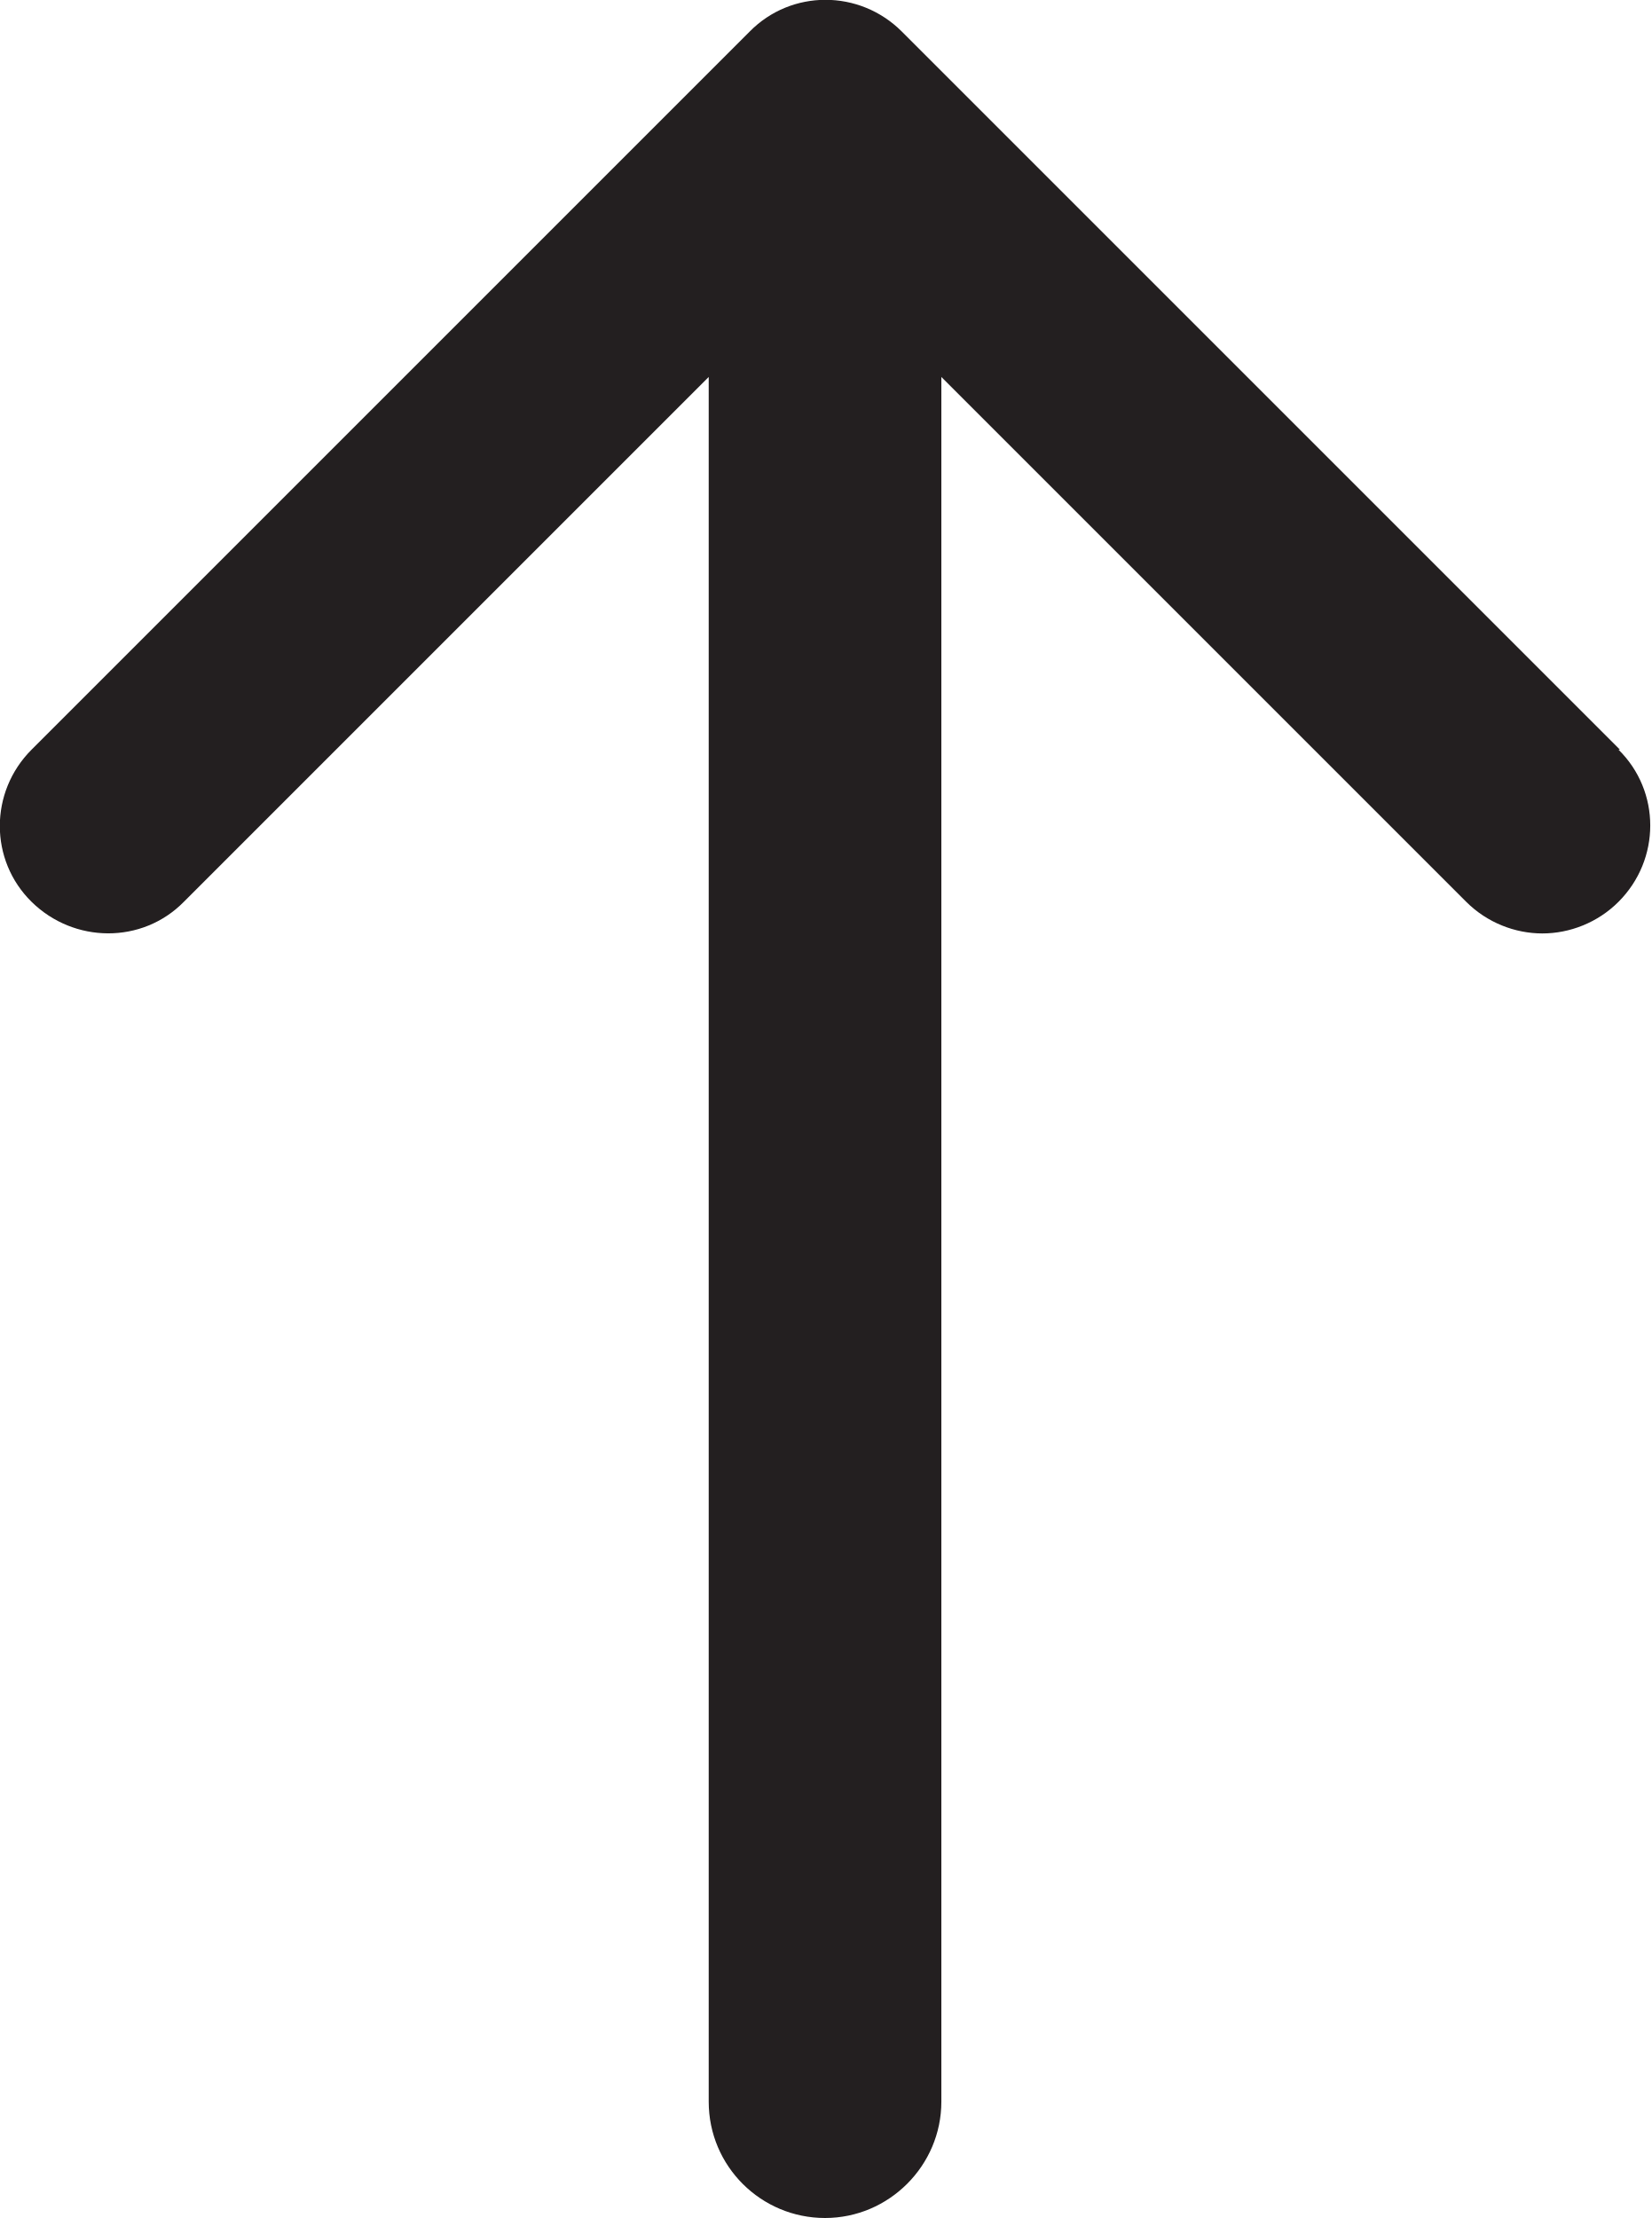
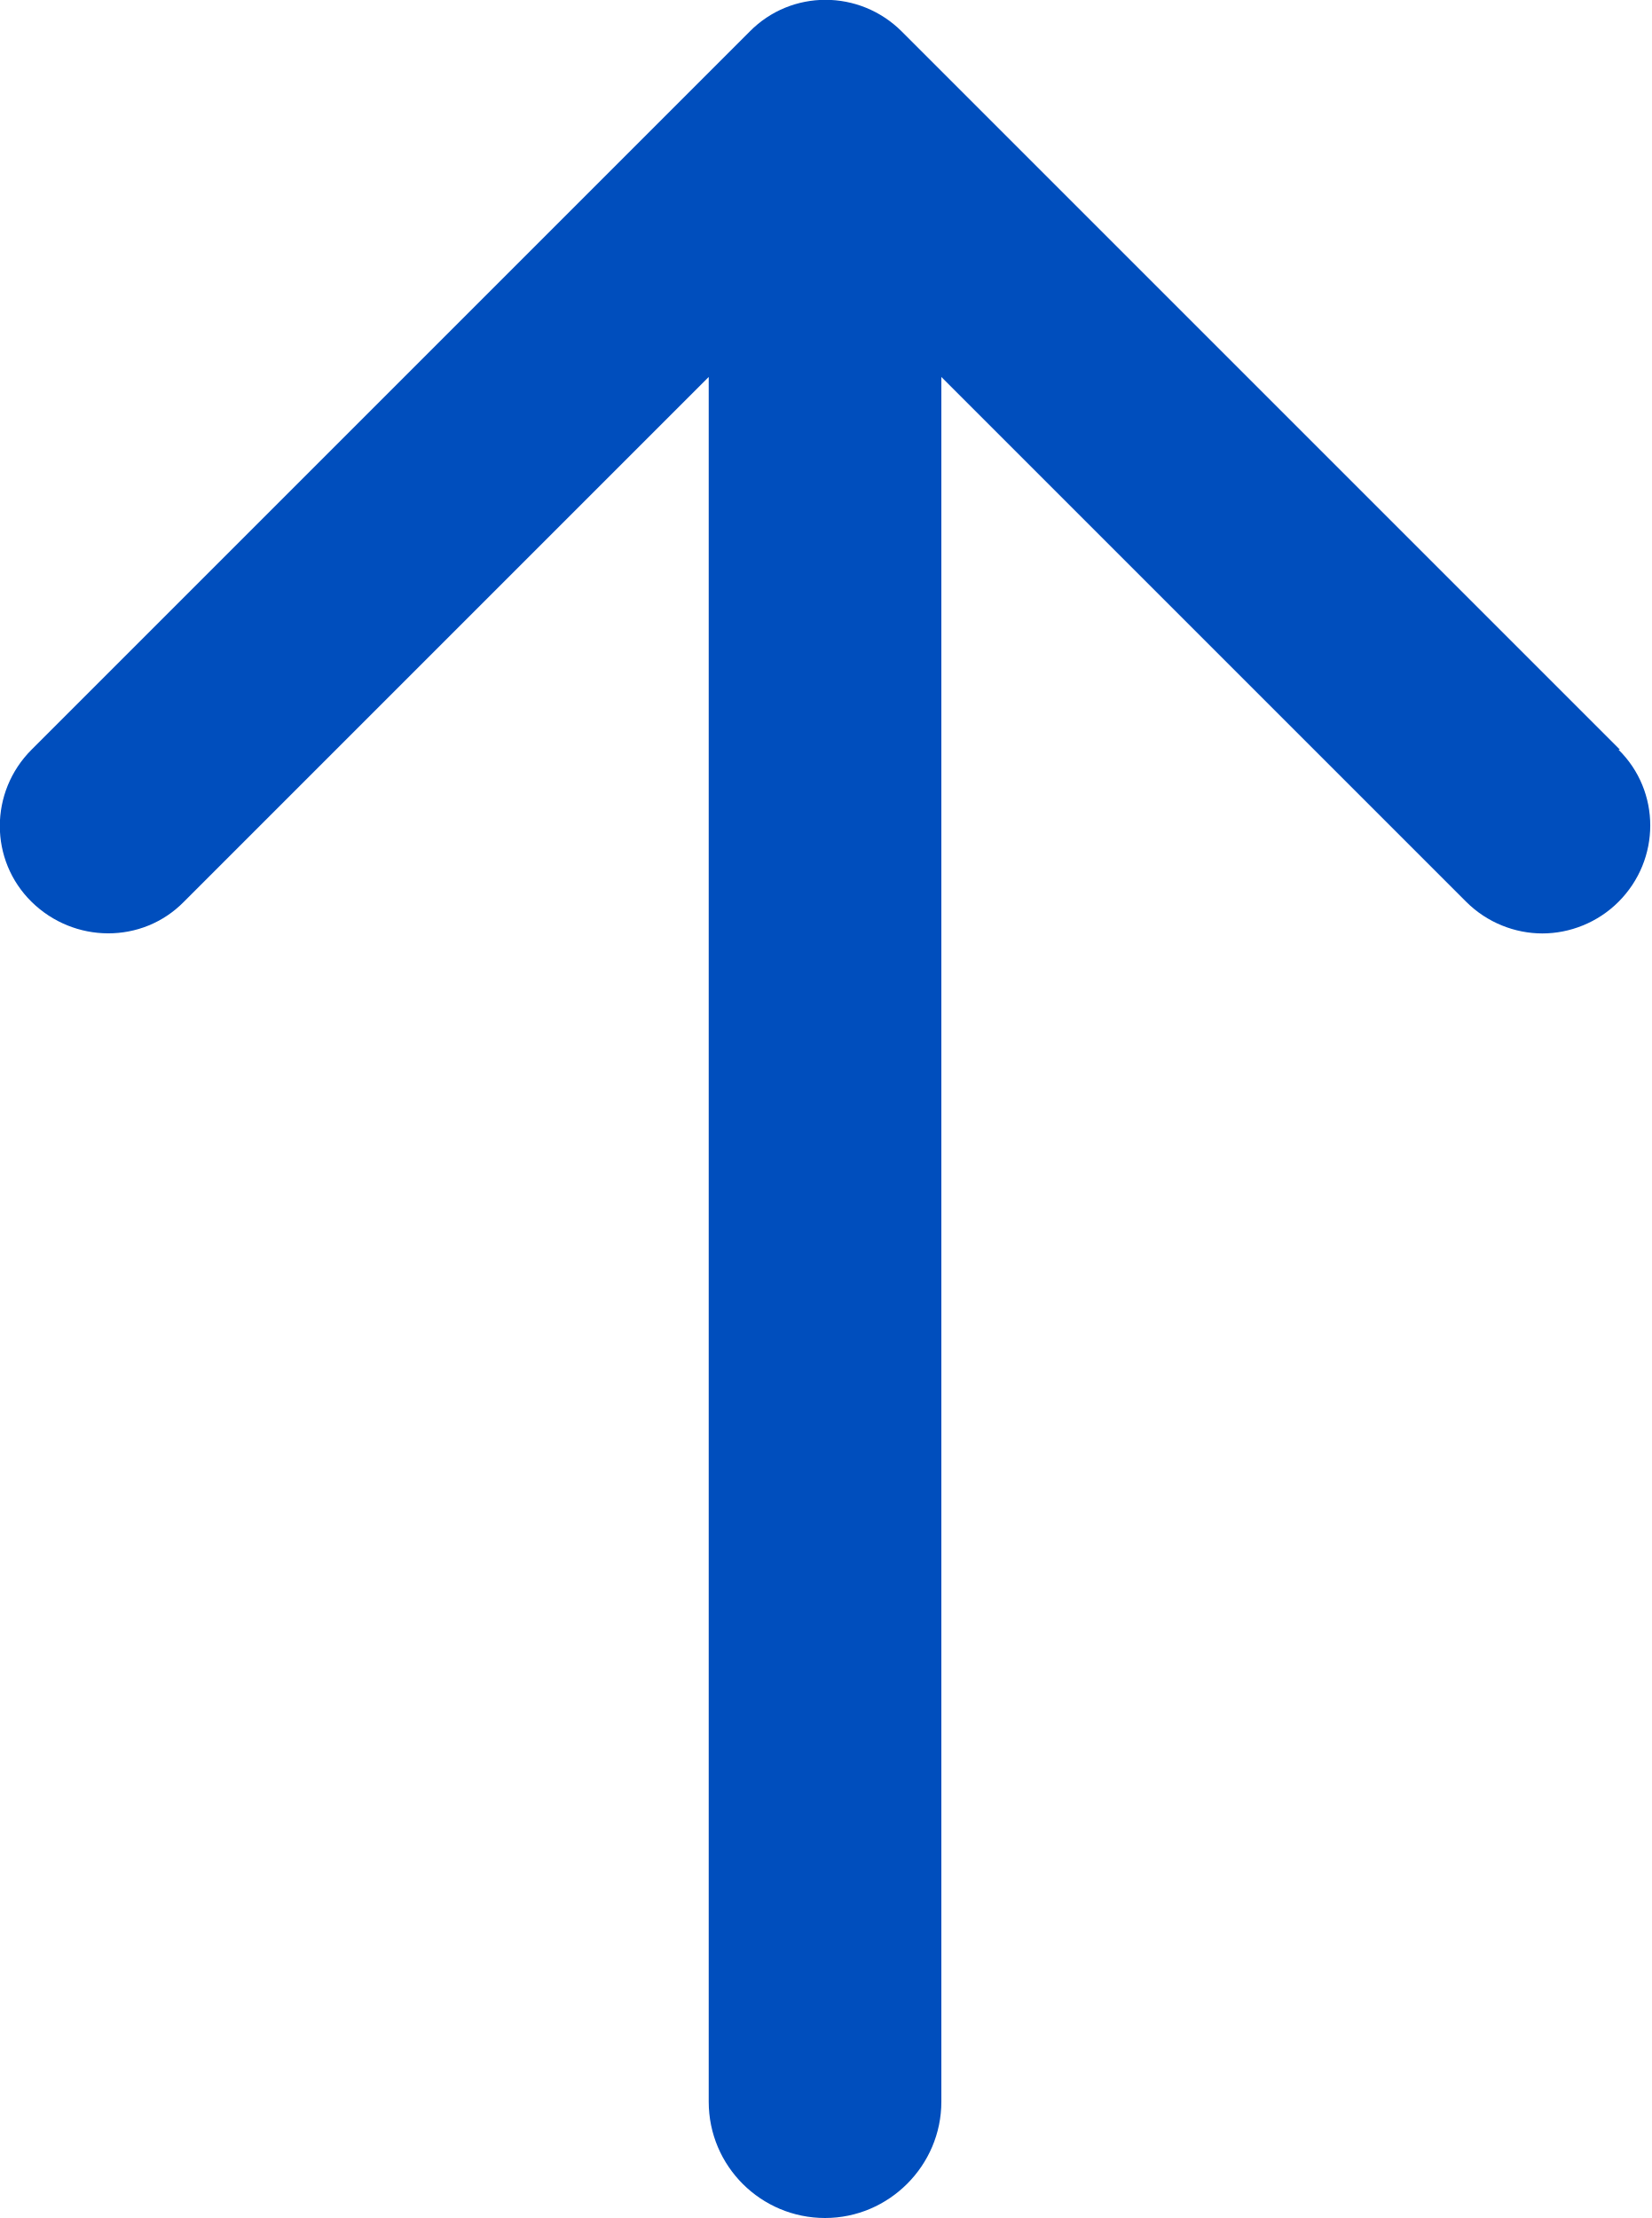
<svg xmlns="http://www.w3.org/2000/svg" id="Layer_2" data-name="Layer 2" viewBox="0 0 23 30.89">
  <defs>
    <style>
      .cls-1 {
-         fill: #231f20;
+         fill: #004EBD
      }
    </style>
  </defs>
  <g id="Header_Logo" data-name="Header Logo">
    <path class="cls-1" d="M22.56,10.44L12.56.44c-.59-.59-1.54-.59-2.12,0L.44,10.44c-.59.59-.59,1.54,0,2.12s1.54.59,2.12,0l7.31-7.31v24.02c0,.9.73,1.62,1.62,1.62s1.62-.73,1.62-1.62V5.25l7.31,7.31c.29.29.68.44,1.06.44s.77-.15,1.06-.44c.59-.59.59-1.54,0-2.12Z" />
  </g>
</svg>
